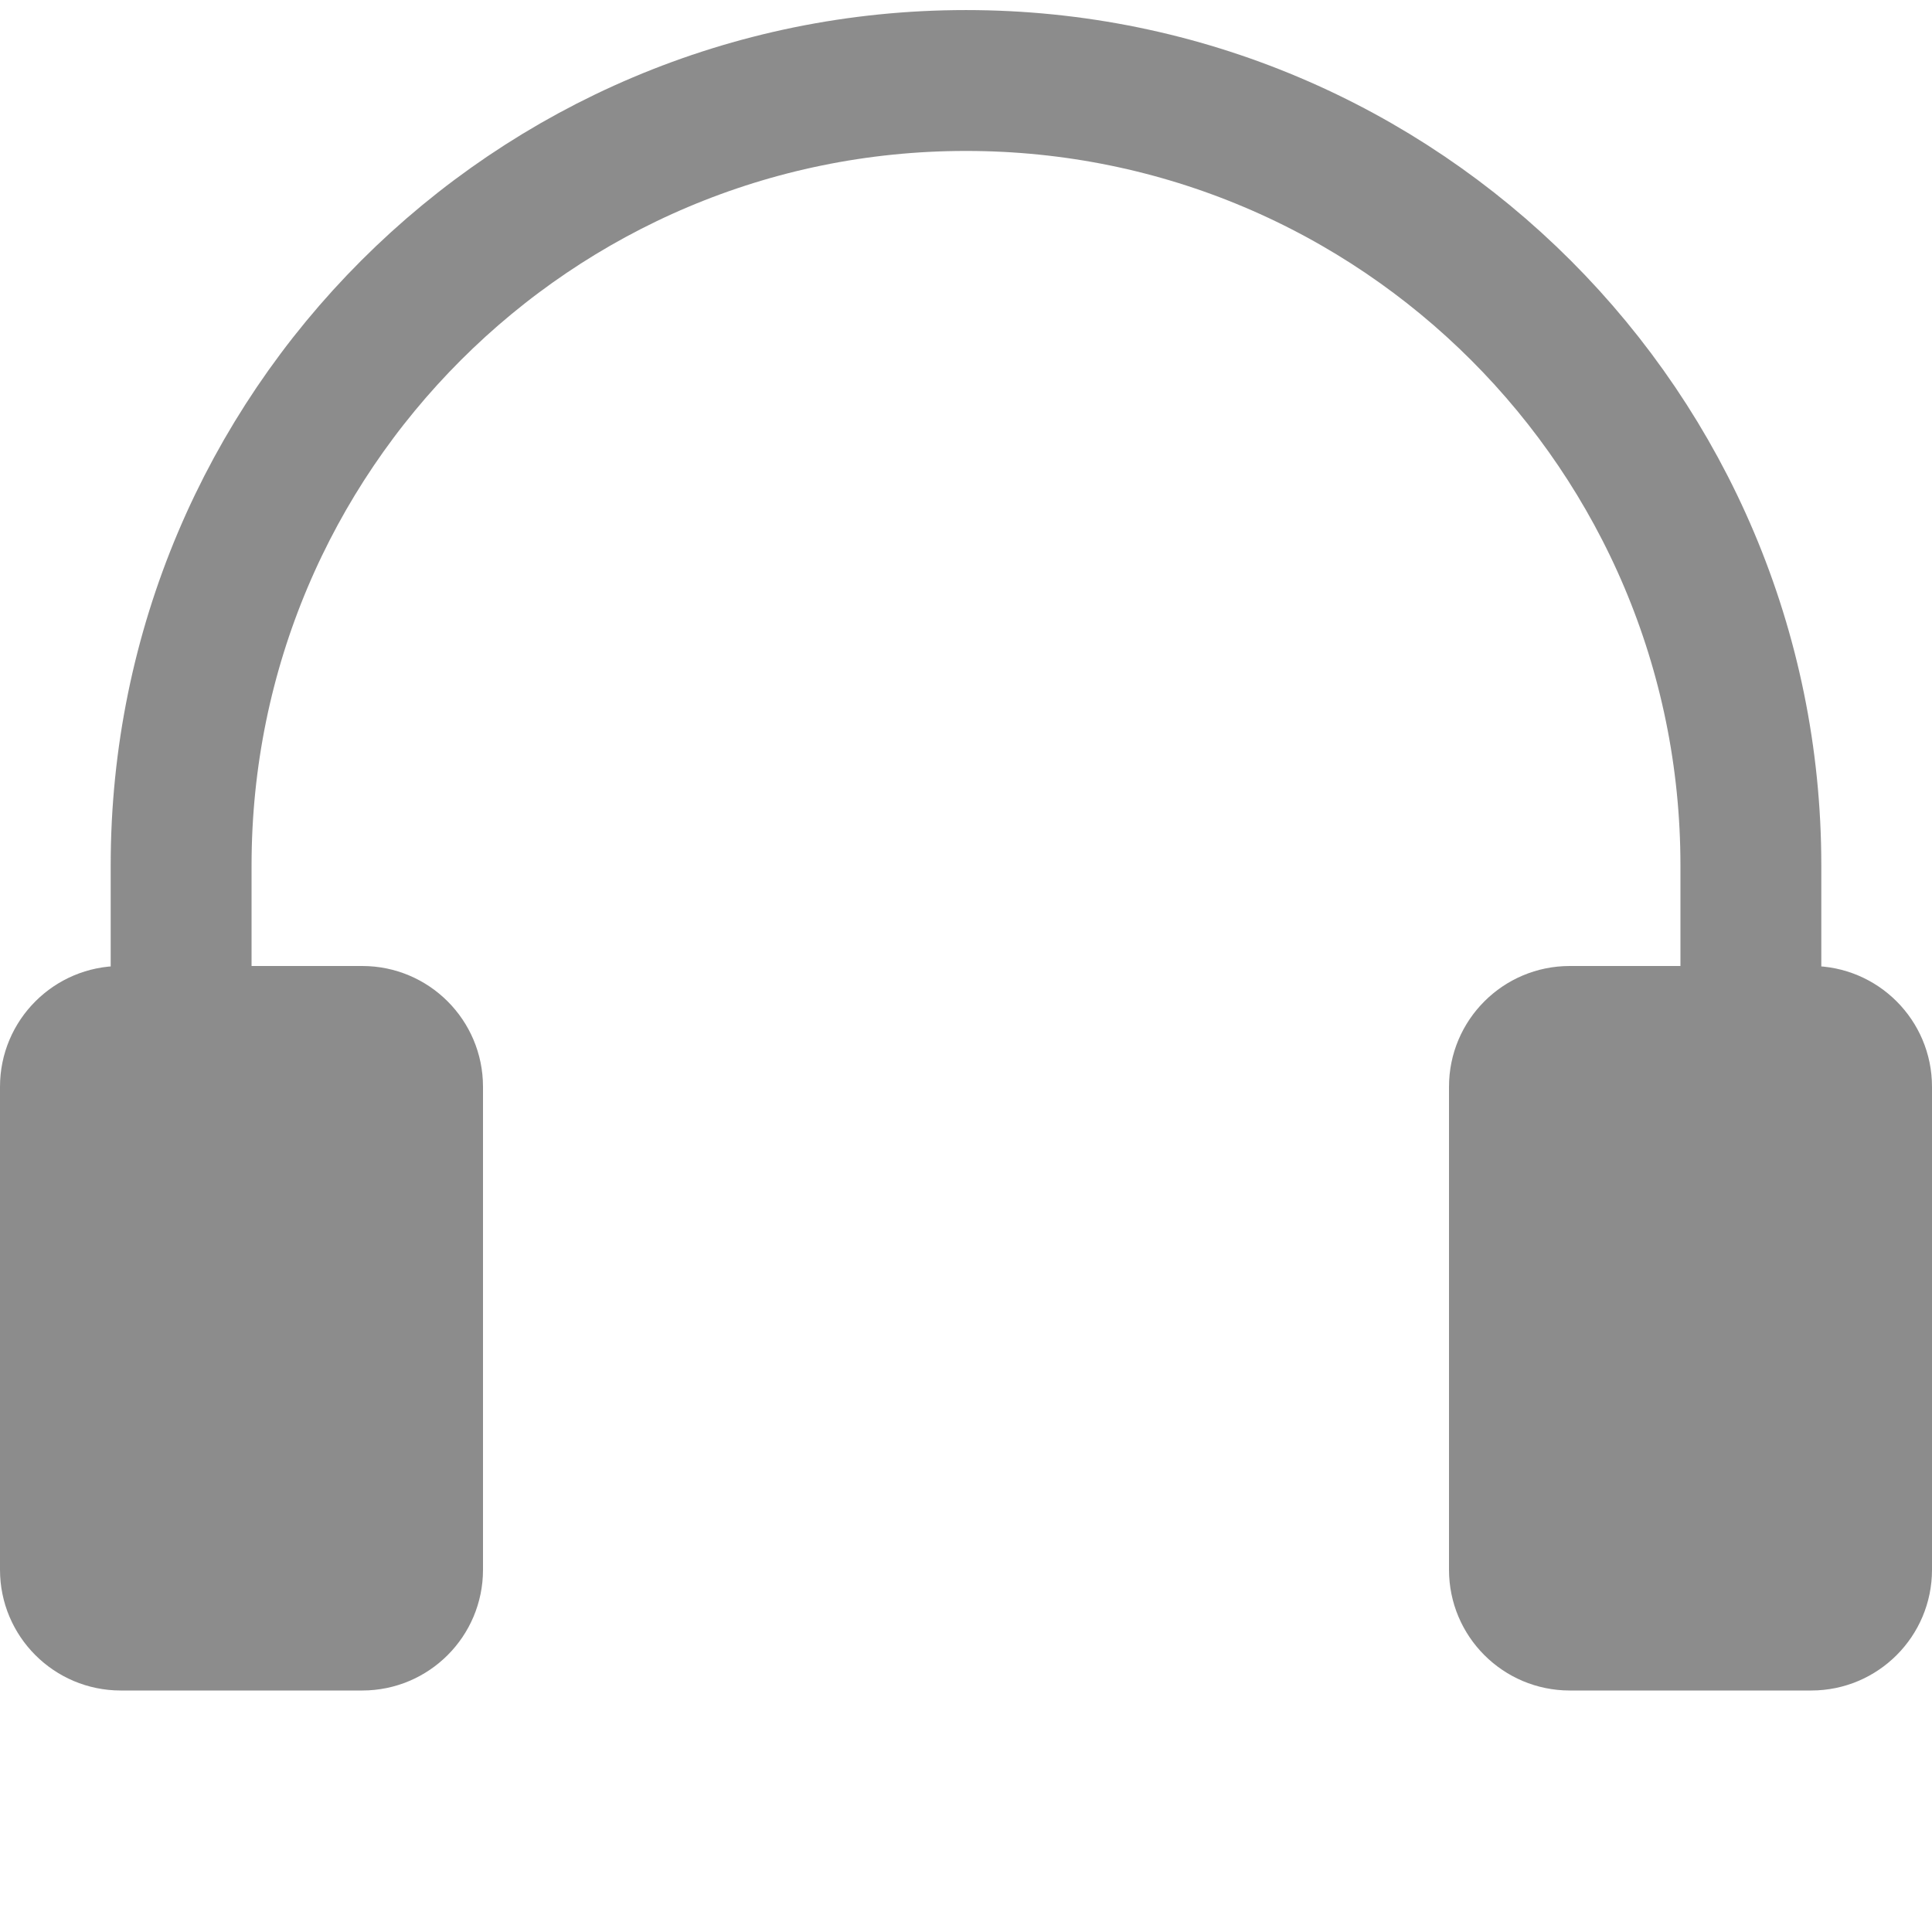
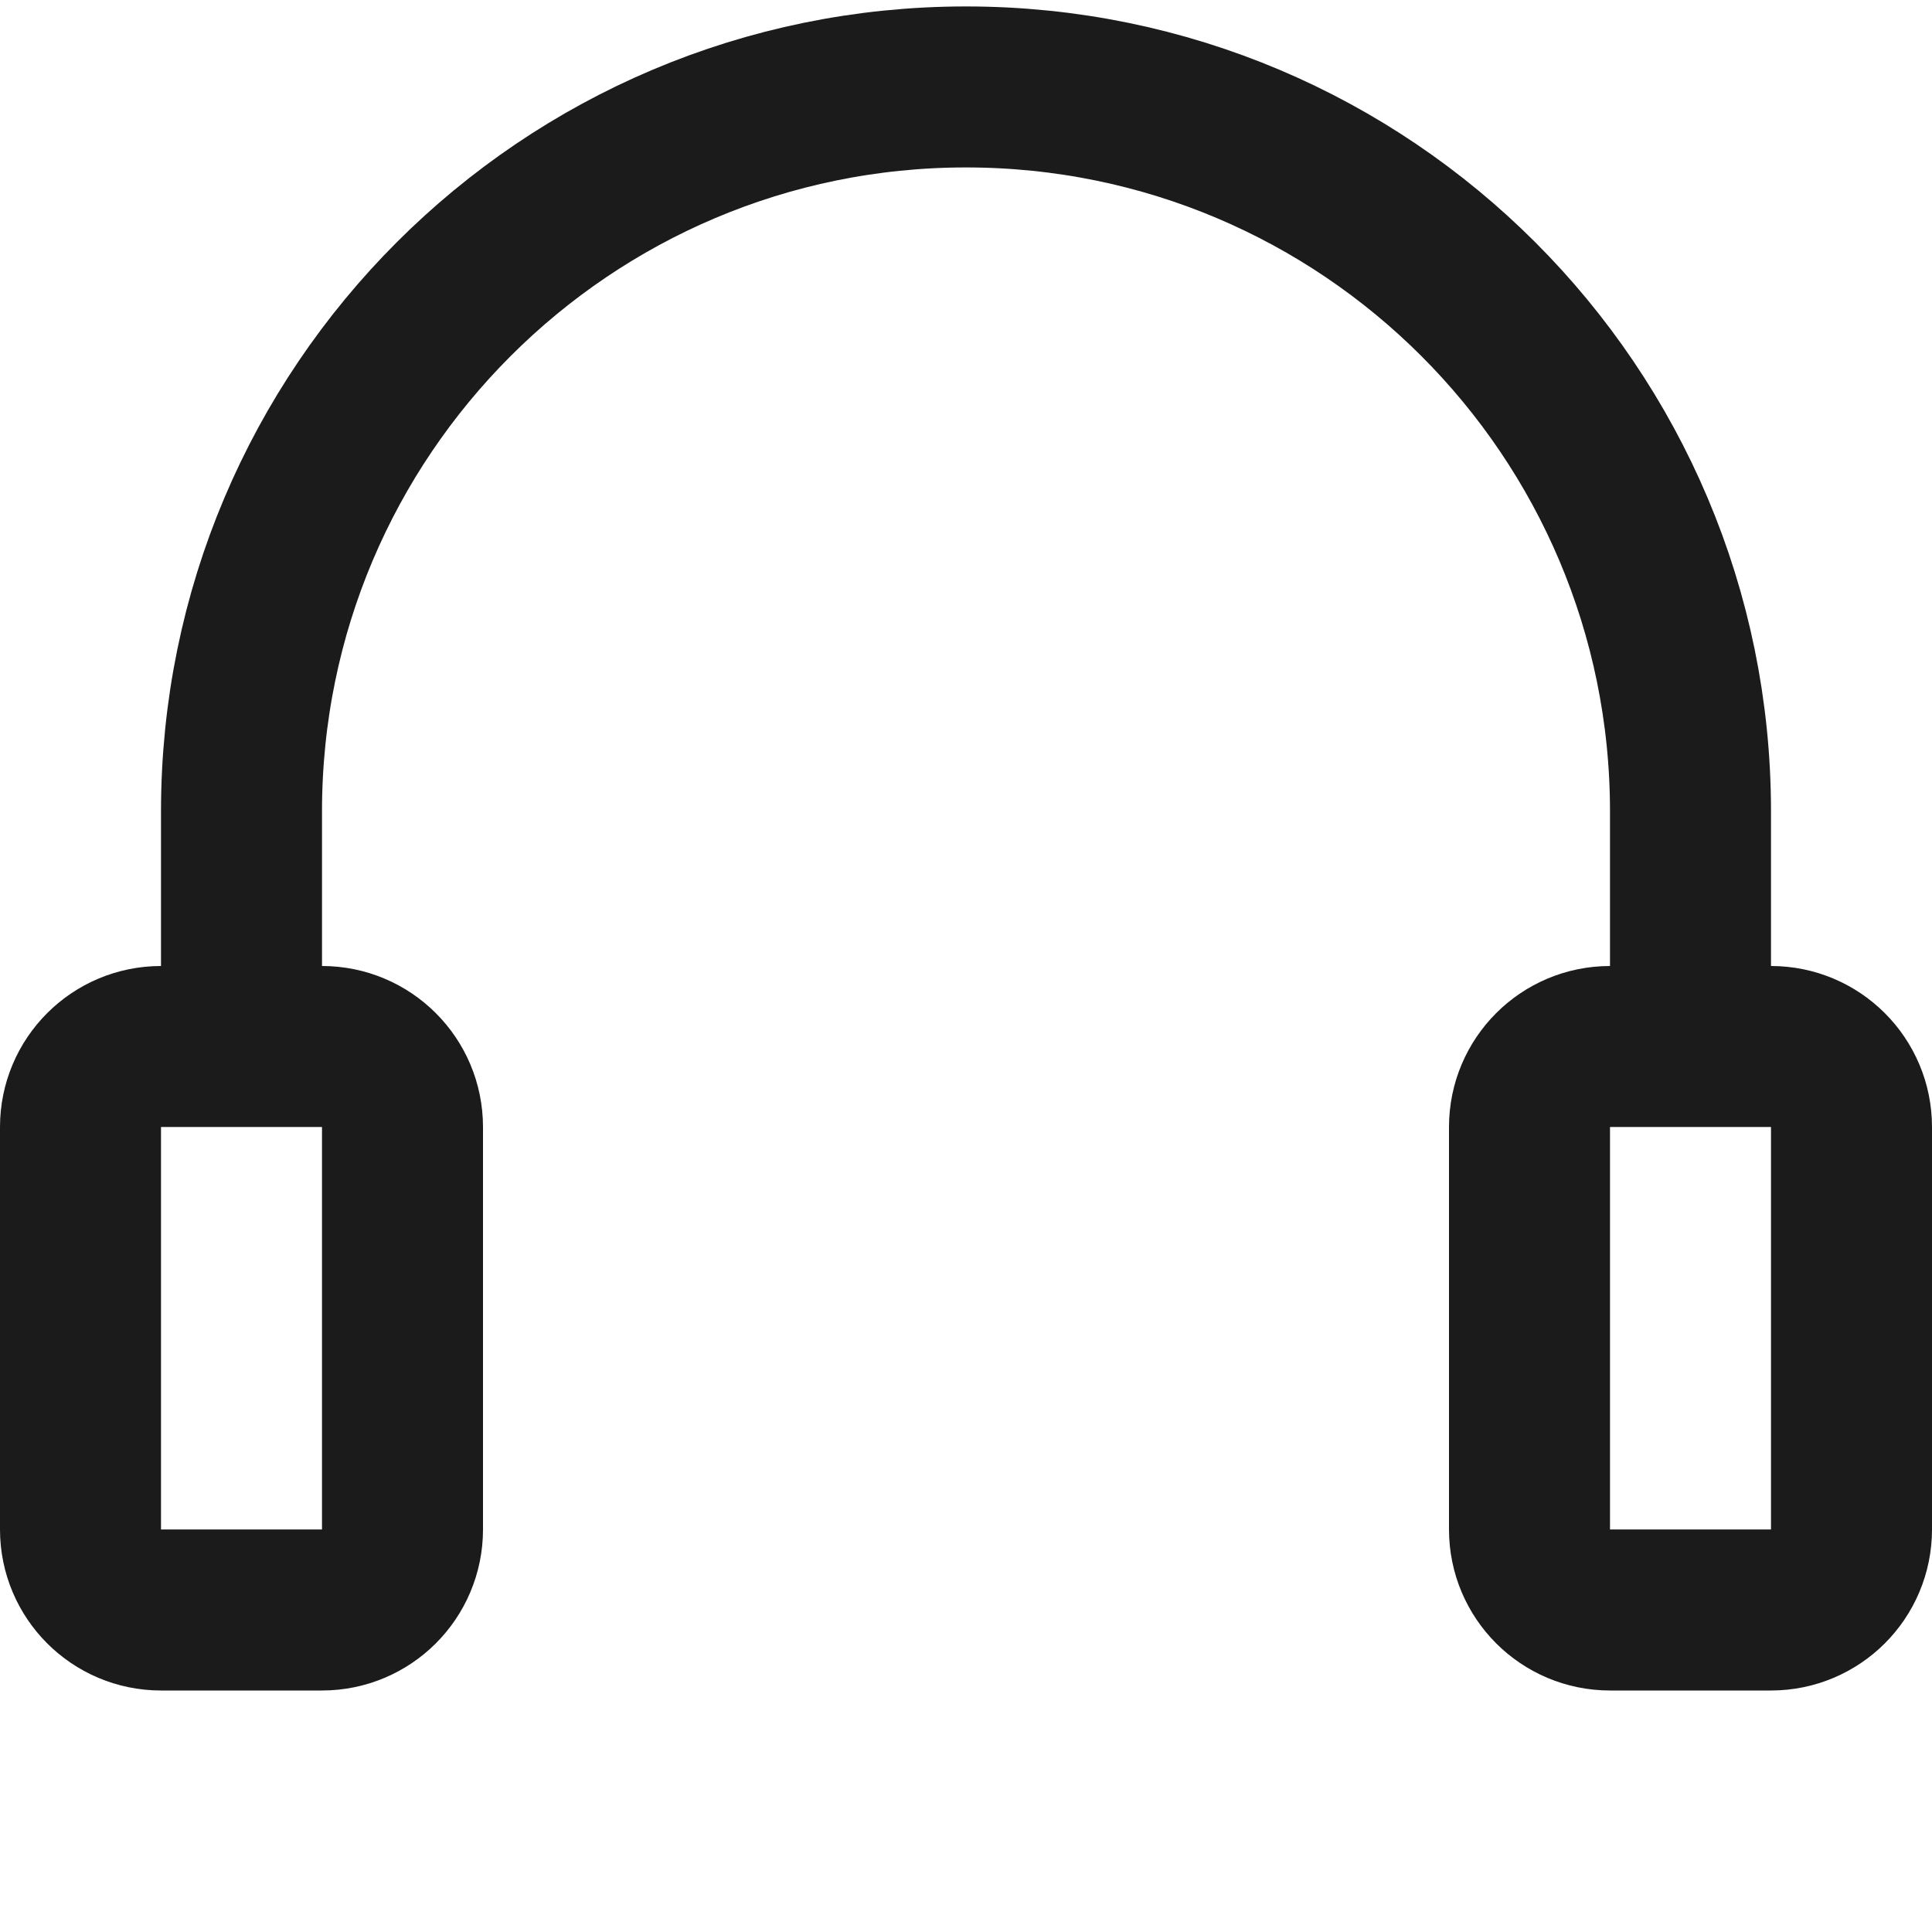
- <svg xmlns="http://www.w3.org/2000/svg" width="24" height="24" viewBox="0 0 24 24" fill="#1a1a1a">
+ <svg xmlns="http://www.w3.org/2000/svg" width="24" height="24" viewBox="0 0 24 24" fill="#1b1b1b">
  <g transform="translate(0 0)">
-     <g opacity=".5">
-       <path d="M2.25 13.75v-3a9.75 9.75 0 0 1 19.5 0v3" fill="none" stroke="#1a1a1a" stroke-width="1.75" stroke-linecap="round" />
-       <rect x="0" y="12" width="6" height="9" rx="1.5" />
-       <rect x="18" y="12" width="6" height="9" rx="1.5" />
-     </g>
+     <path d="M3 13V10.08a9 9 0 0 1 18 0V13" fill="none" stroke="#1b1b1b" stroke-width="2" />
+     <rect x="1" y="13" width="4" height="7" rx="1" fill="none" stroke="#1b1b1b" stroke-width="2" />
+     <rect x="19" y="13" width="4" height="7" rx="1" fill="none" stroke="#1b1b1b" stroke-width="2" />
  </g>
</svg>
